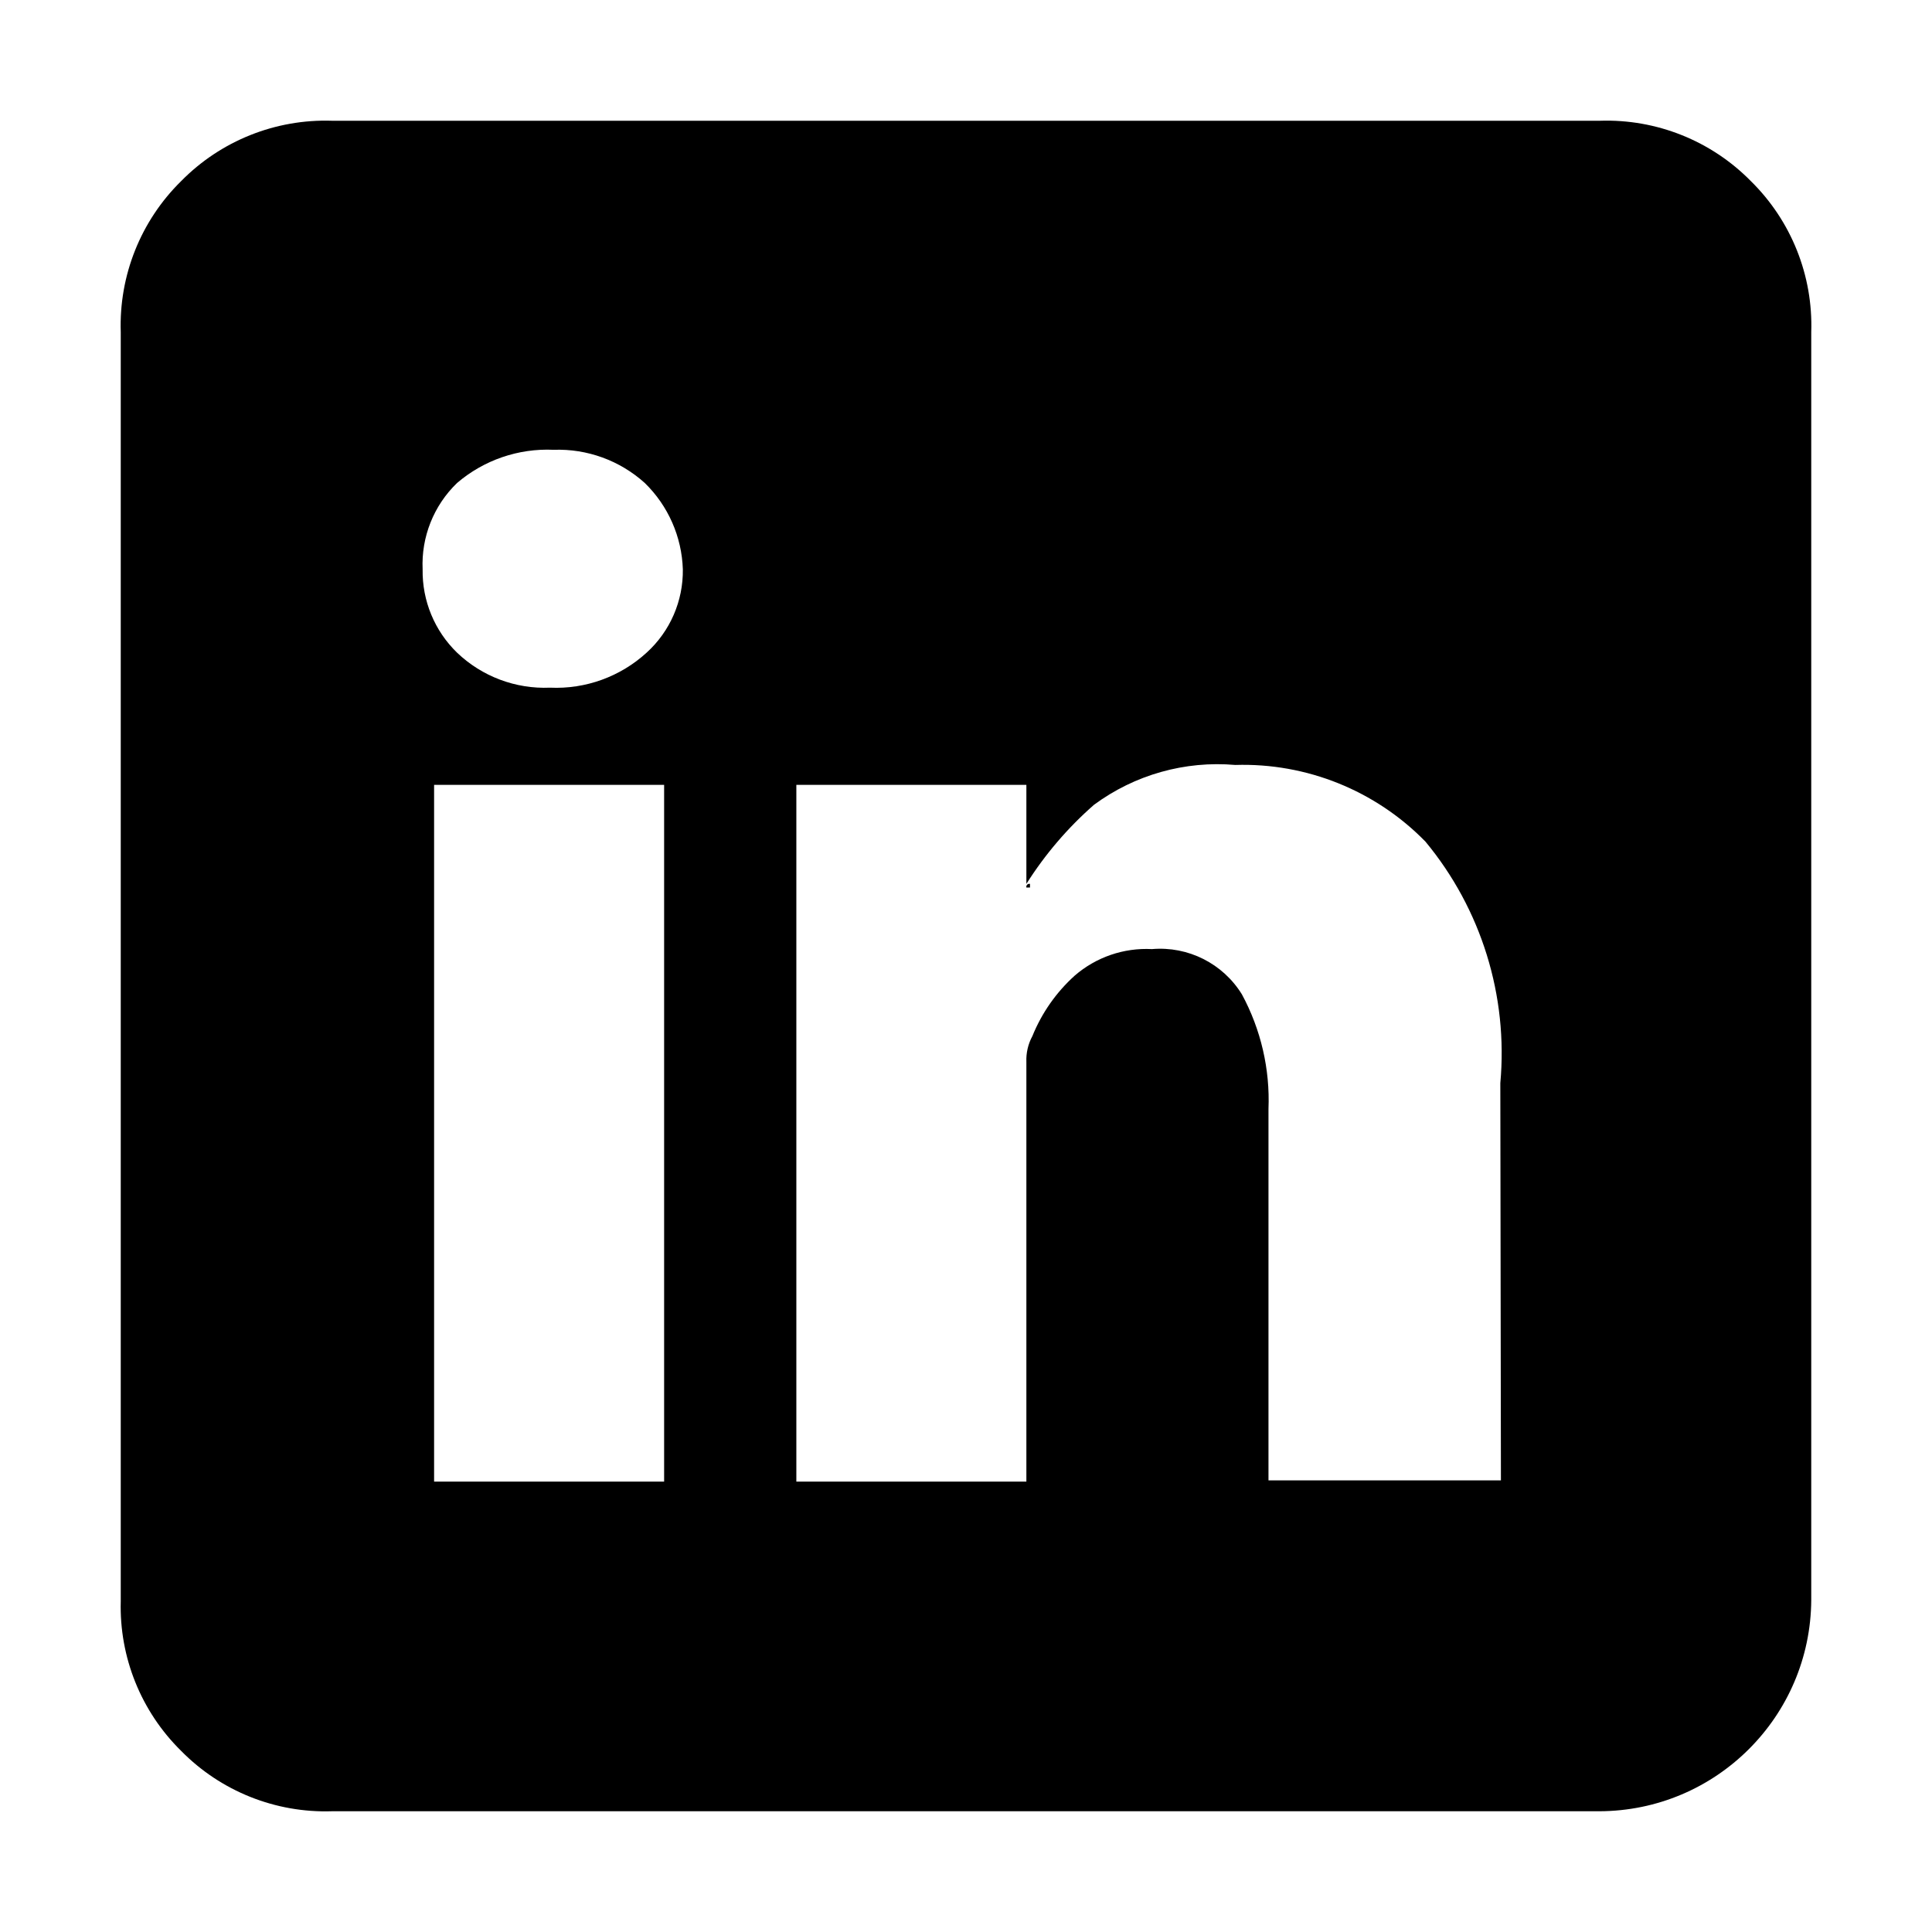
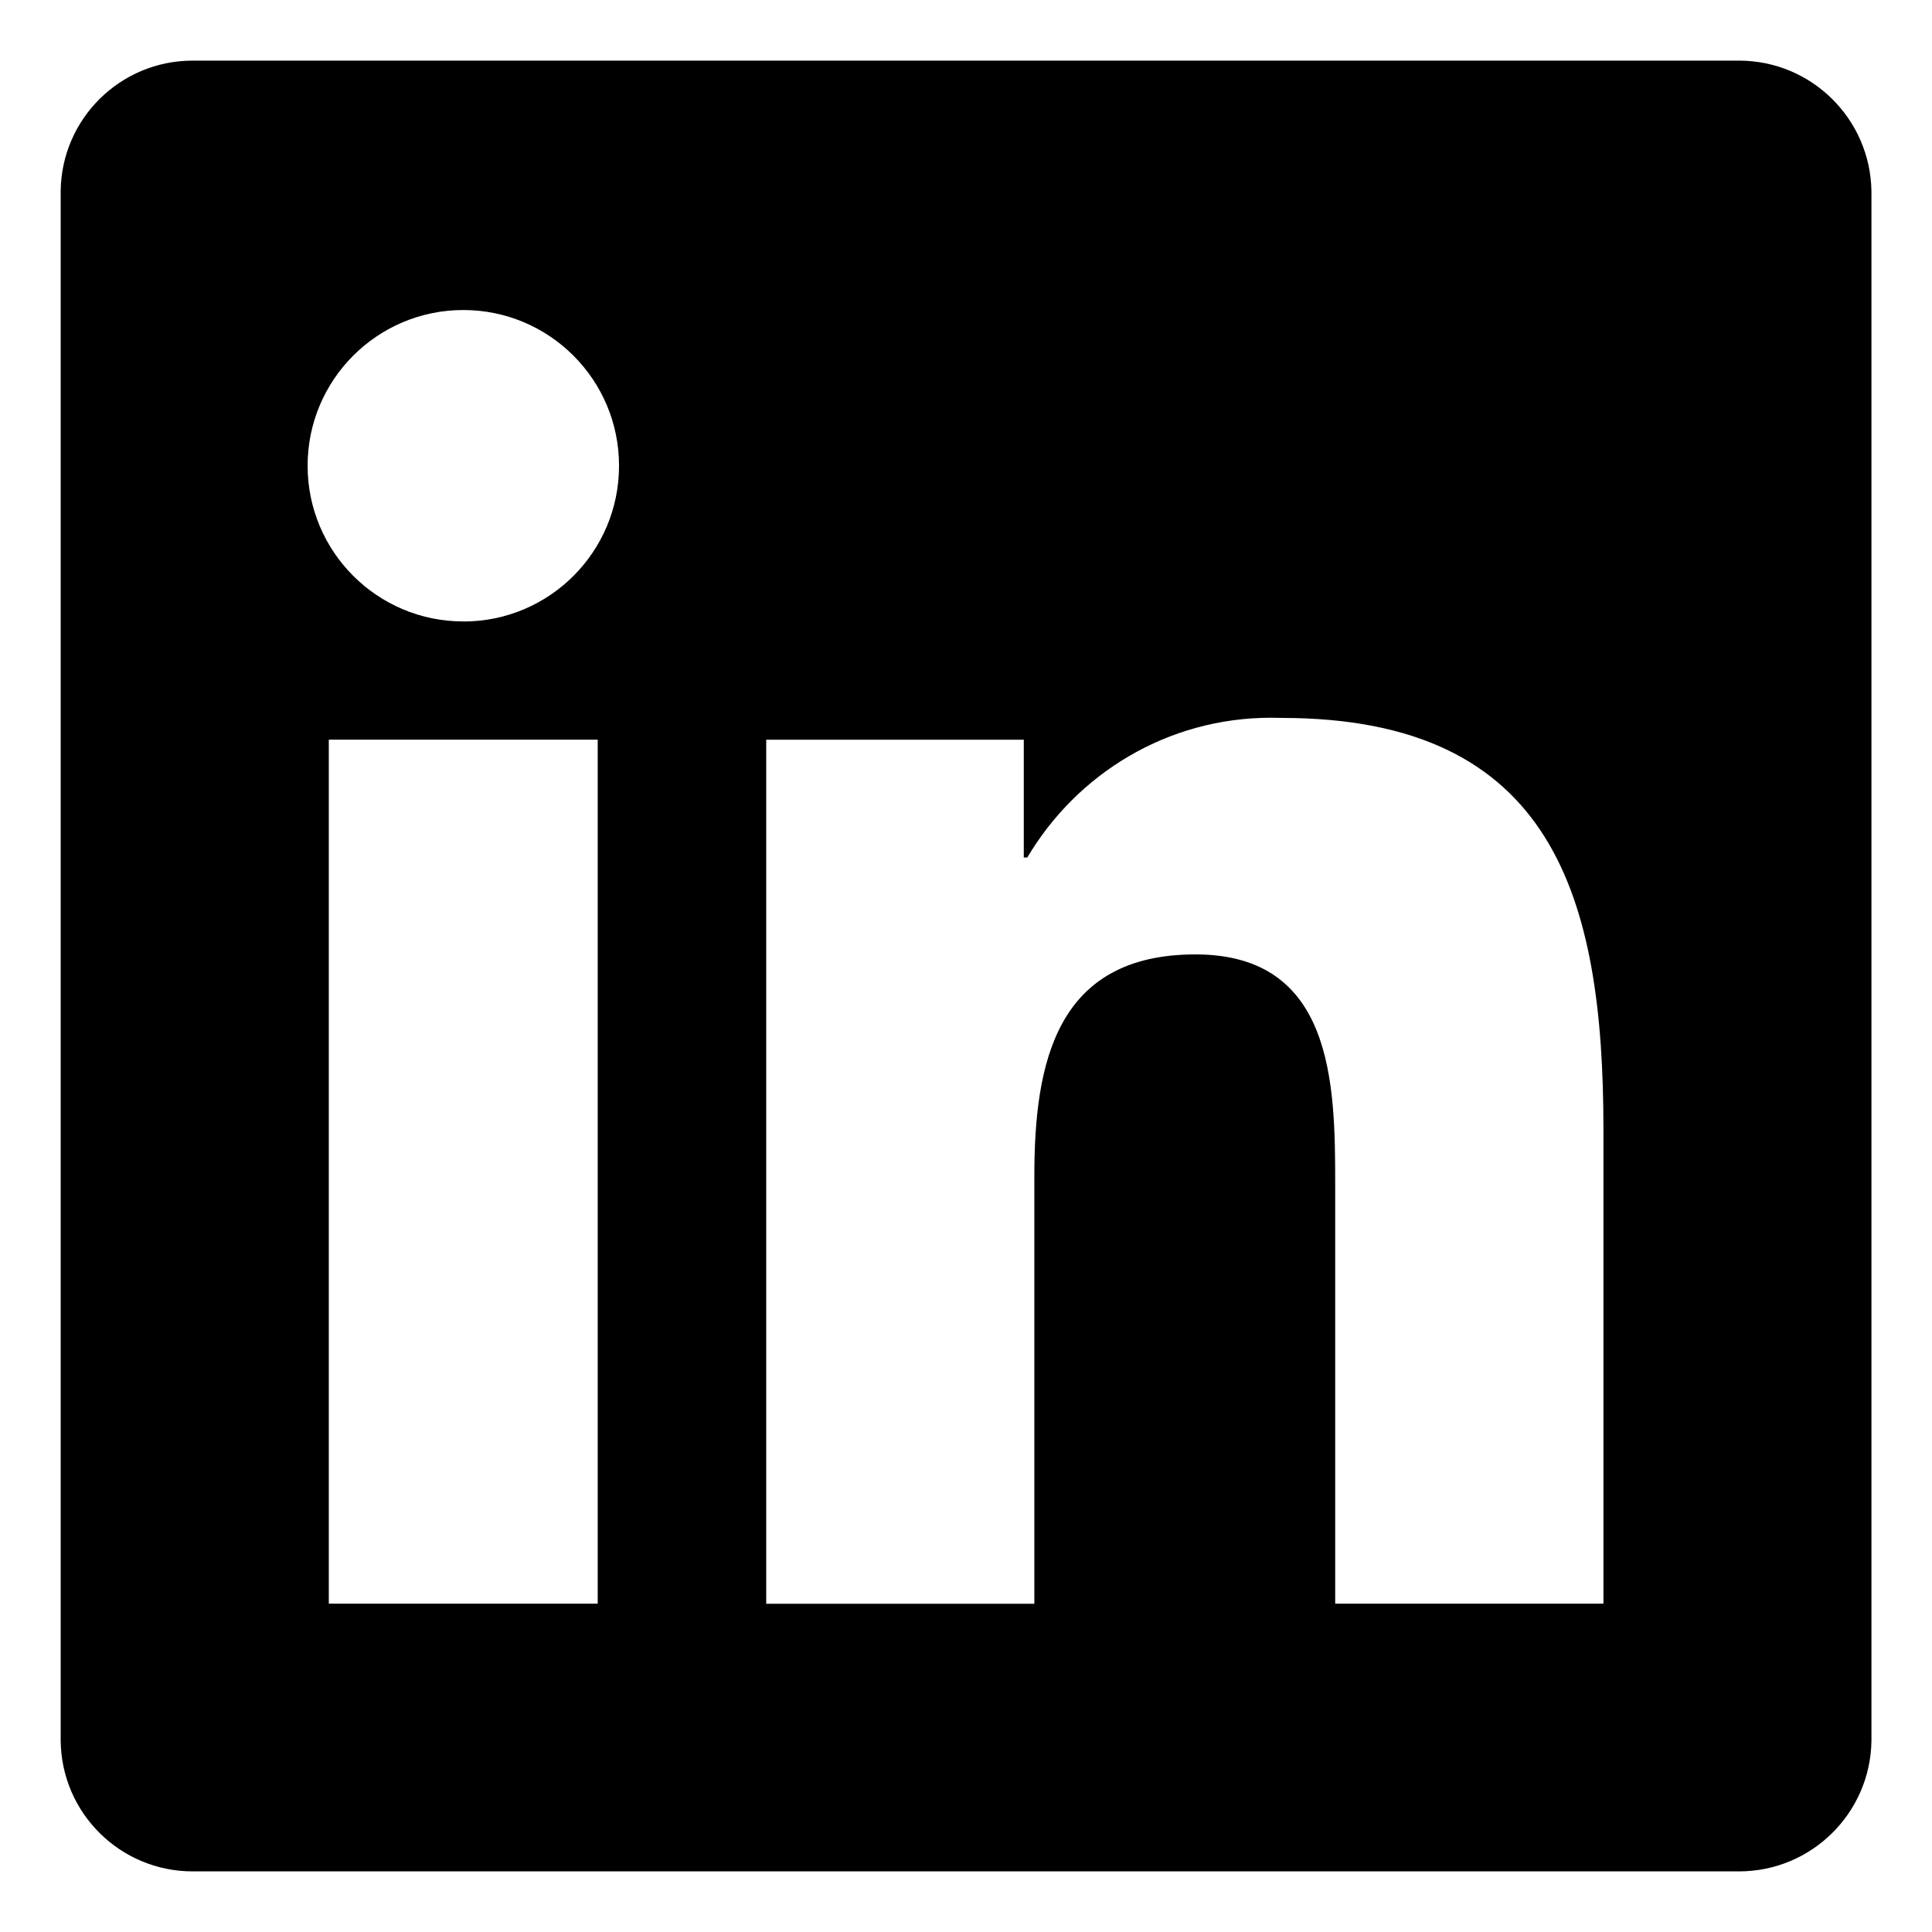
- <svg xmlns="http://www.w3.org/2000/svg" fill="#000000" width="800px" height="800px" viewBox="0 0 32 32">
-   <g id="Linkedln">
-     <path d="M26.49,30H5.5A3.35,3.35,0,0,1,3,29a3.35,3.35,0,0,1-1-2.48V5.5A3.35,3.35,0,0,1,3,3,3.35,3.35,0,0,1,5.5,2h21A3.35,3.35,0,0,1,29,3,3.35,3.35,0,0,1,30,5.5v21A3.52,3.52,0,0,1,26.49,30ZM9.11,11.39a2.22,2.22,0,0,0,1.6-.58,1.83,1.83,0,0,0,.6-1.38A2.09,2.09,0,0,0,10.68,8a2.14,2.14,0,0,0-1.51-.55A2.3,2.3,0,0,0,7.57,8,1.87,1.87,0,0,0,7,9.43a1.88,1.88,0,0,0,.57,1.38A2.1,2.1,0,0,0,9.11,11.39ZM11,13H7.19V24.54H11Zm13.85,4.94a5.49,5.49,0,0,0-1.24-4,4.22,4.22,0,0,0-3.15-1.27,3.44,3.44,0,0,0-2.34.66A6,6,0,0,0,17,14.64V13H13.19V24.54H17V17.59a.83.83,0,0,1,.1-.43,2.73,2.73,0,0,1,.7-1,1.81,1.81,0,0,1,1.28-.44,1.59,1.59,0,0,1,1.49.75,3.68,3.68,0,0,1,.44,1.9v6.15h3.85ZM17,14.7a.05.05,0,0,1,.06-.06v.06Z" />
-   </g>
+ <svg xmlns="http://www.w3.org/2000/svg" fill="#000000" width="800px" height="800px" viewBox="0 0 32 32" version="1.1">
+   <path d="M28.778 1.004h-25.56c-0.008-0-0.017-0-0.027-0-1.199 0-2.172 0.964-2.186 2.159v25.672c0.014 1.196 0.987 2.161 2.186 2.161 0.010 0 0.019-0 0.029-0h25.555c0.008 0 0.018 0 0.028 0 1.2 0 2.175-0.963 2.194-2.159l0-0.002v-25.67c-0.019-1.197-0.994-2.161-2.195-2.161-0.010 0-0.019 0-0.029 0h0.001zM9.9 26.562h-4.454v-14.311h4.454zM7.674 10.293c-1.425 0-2.579-1.155-2.579-2.579s1.155-2.579 2.579-2.579c1.424 0 2.579 1.154 2.579 2.578v0c0 0.001 0 0.002 0 0.004 0 1.423-1.154 2.577-2.577 2.577-0.001 0-0.002 0-0.003 0h0zM26.556 26.562h-4.441v-6.959c0-1.66-0.034-3.795-2.314-3.795-2.316 0-2.669 1.806-2.669 3.673v7.082h-4.441v-14.311h4.266v1.951h0.058c0.828-1.395 2.326-2.315 4.039-2.315 0.061 0 0.121 0.001 0.181 0.003l-0.009-0c4.5 0 5.332 2.962 5.332 6.817v7.855z" />
</svg>
